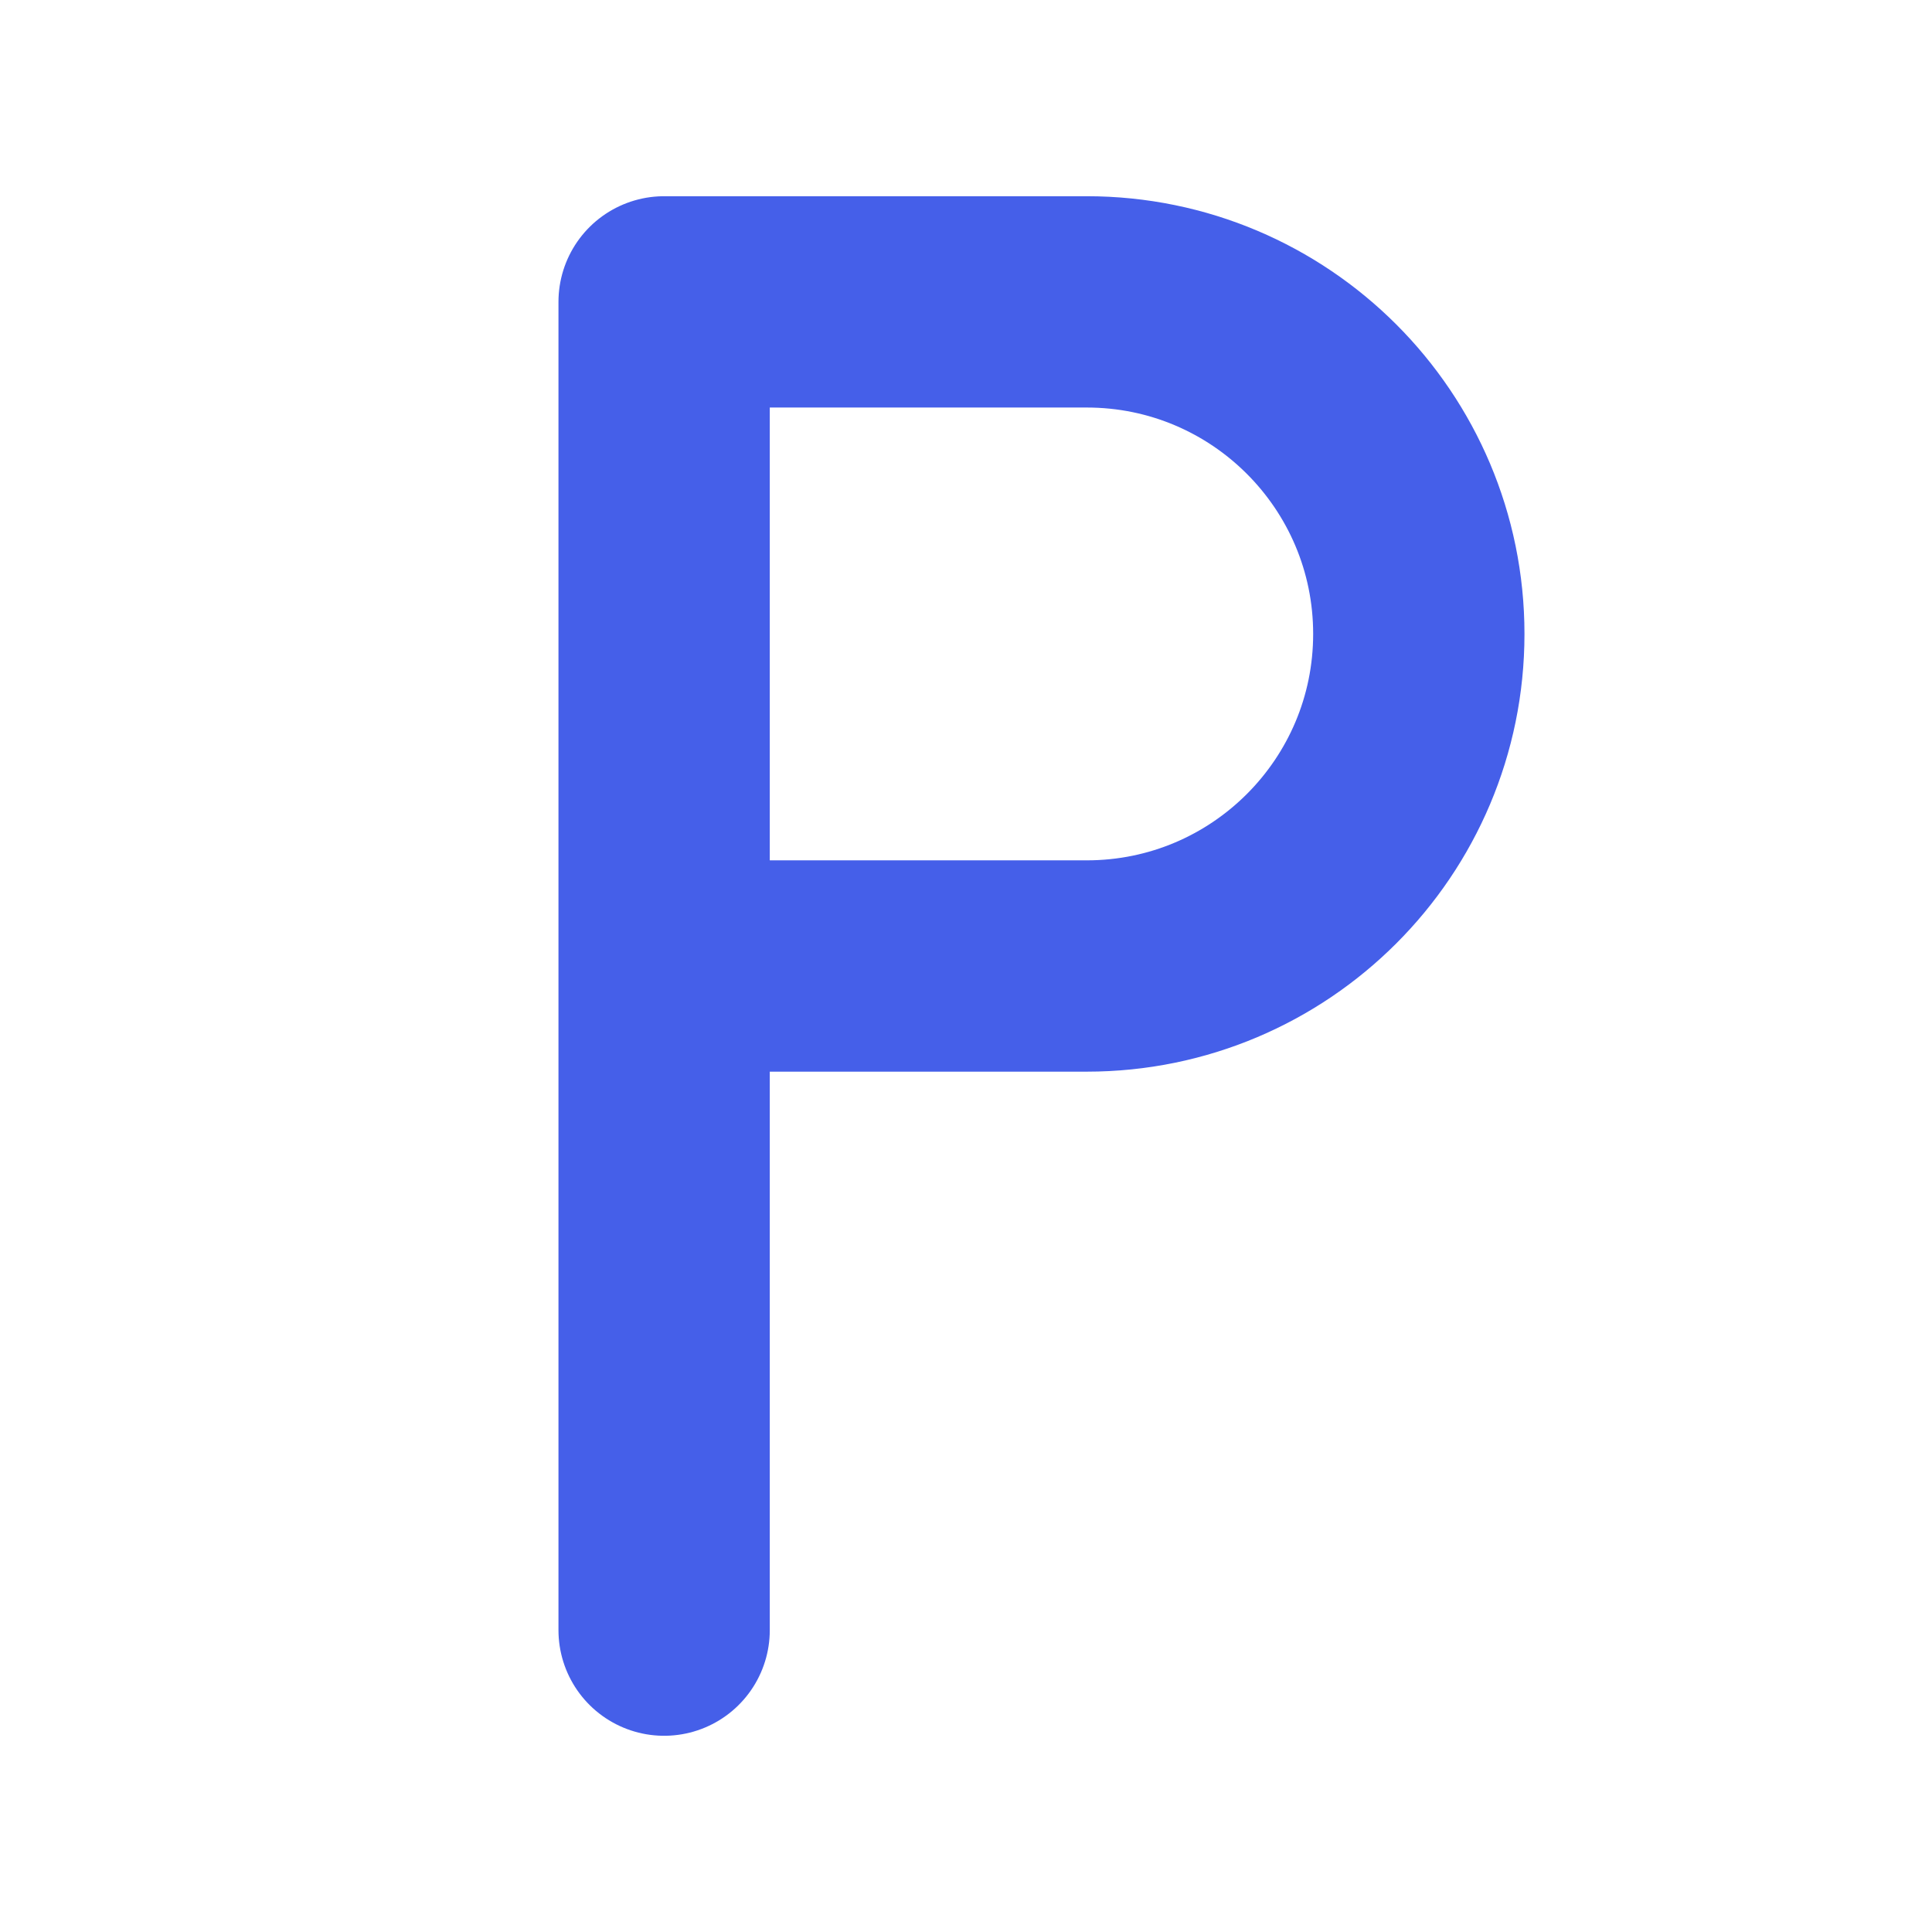
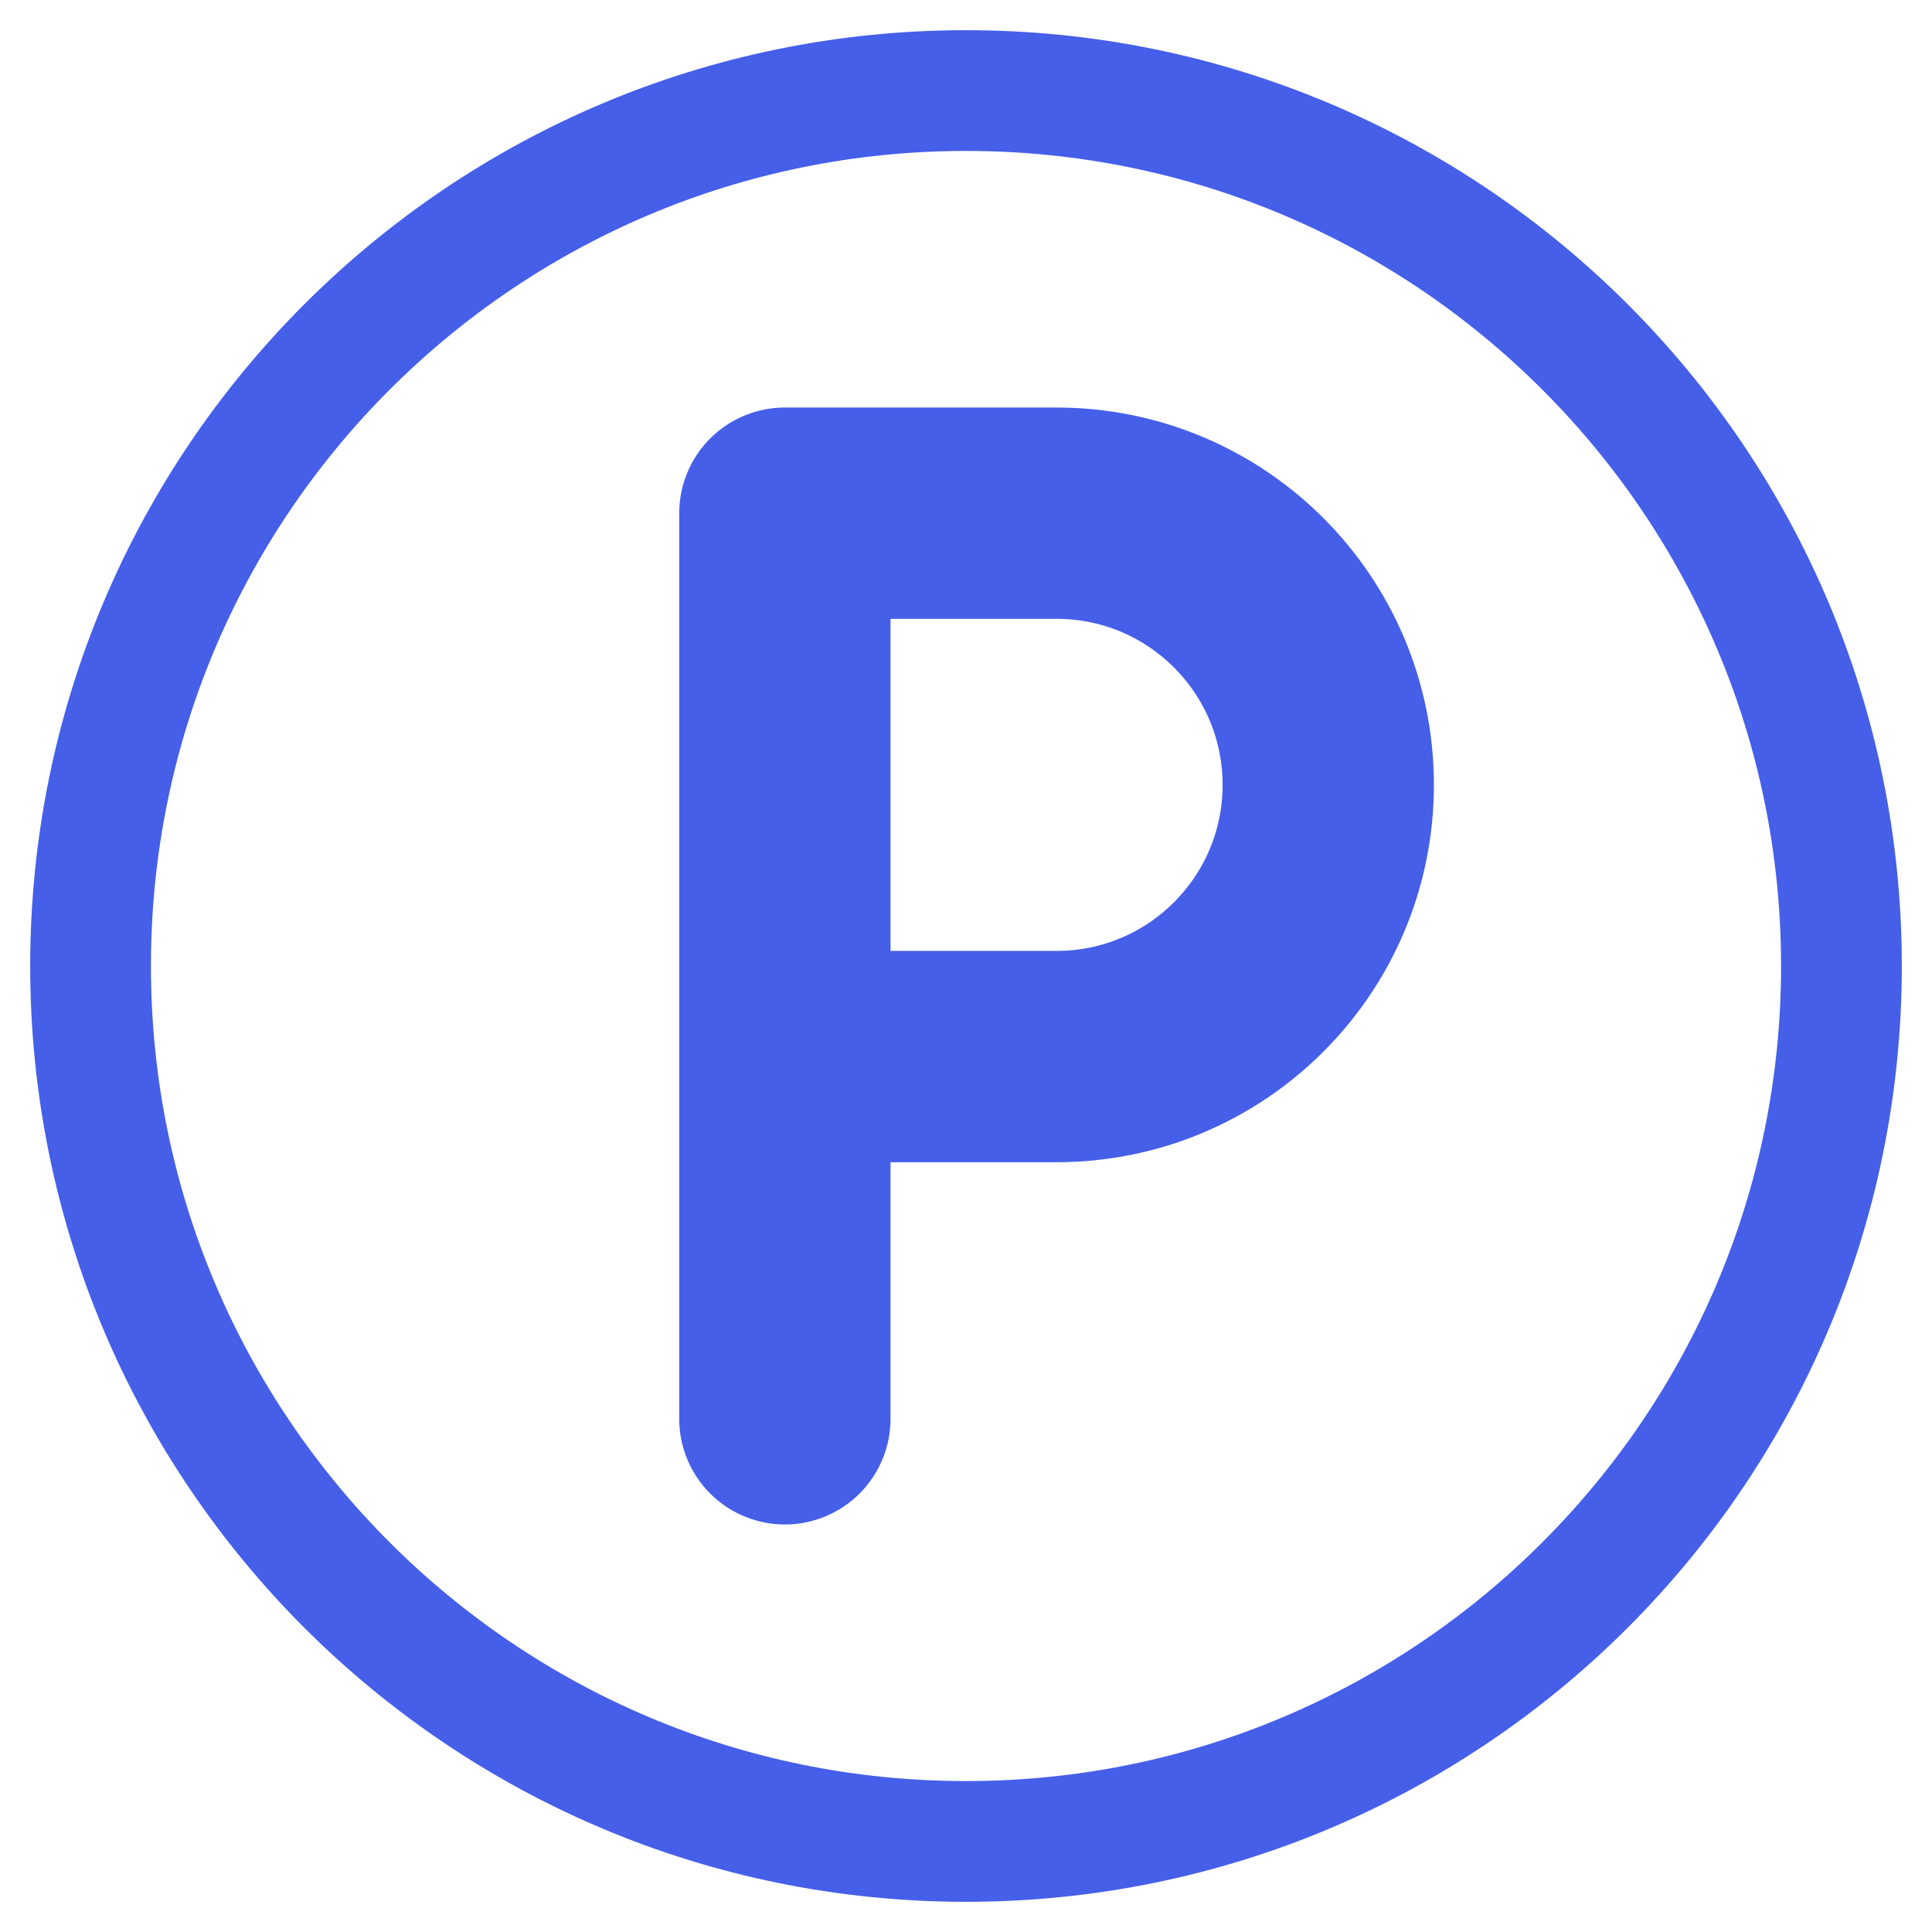
<svg xmlns="http://www.w3.org/2000/svg" width="64" height="64" viewBox="0 0 64 64" fill="none">
-   <path d="M22 54 V10 H36 A11 11 0 0 1 36 32 H22" stroke="#455FE9" stroke-width="7" stroke-linecap="round" stroke-linejoin="round" />
+   <circle cx="32" cy="32" r="29" stroke="#455FE9" stroke-width="4" />
+   <path d="M26 47 V17 H35 A9 9 0 0 1 35 35 H26" stroke="#455FE9" stroke-width="7" stroke-linecap="round" stroke-linejoin="round" />
</svg>
